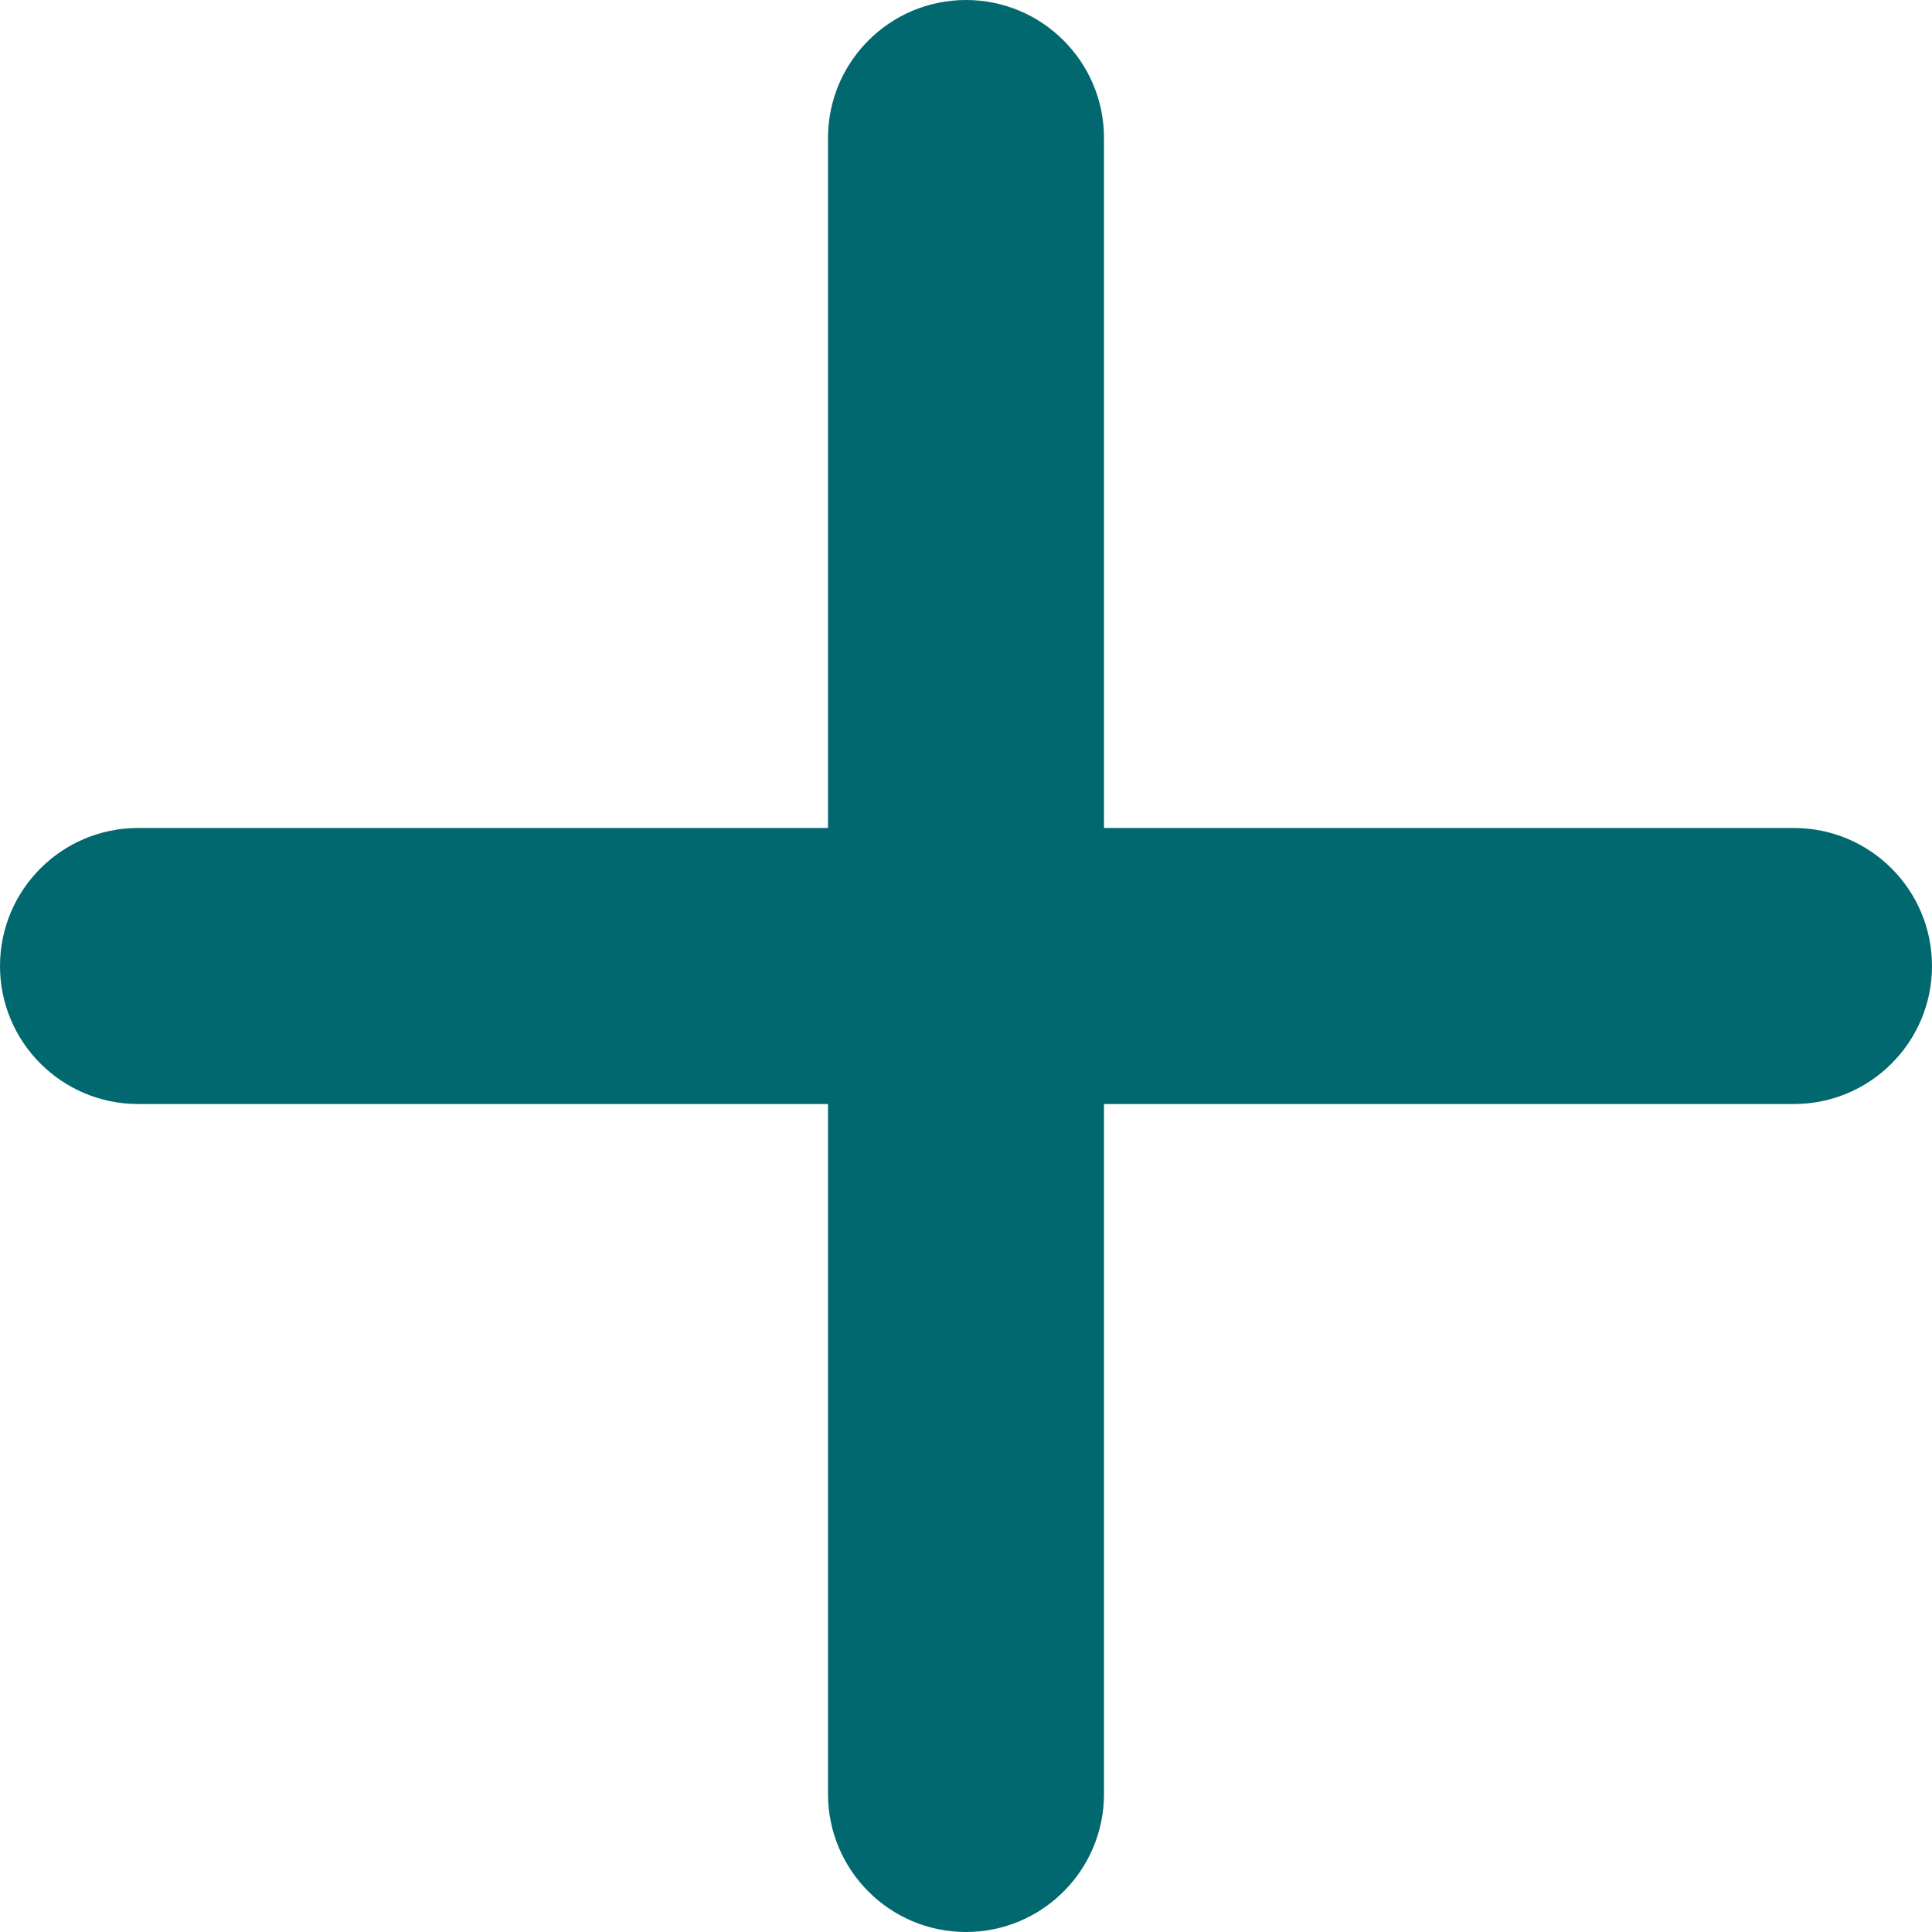
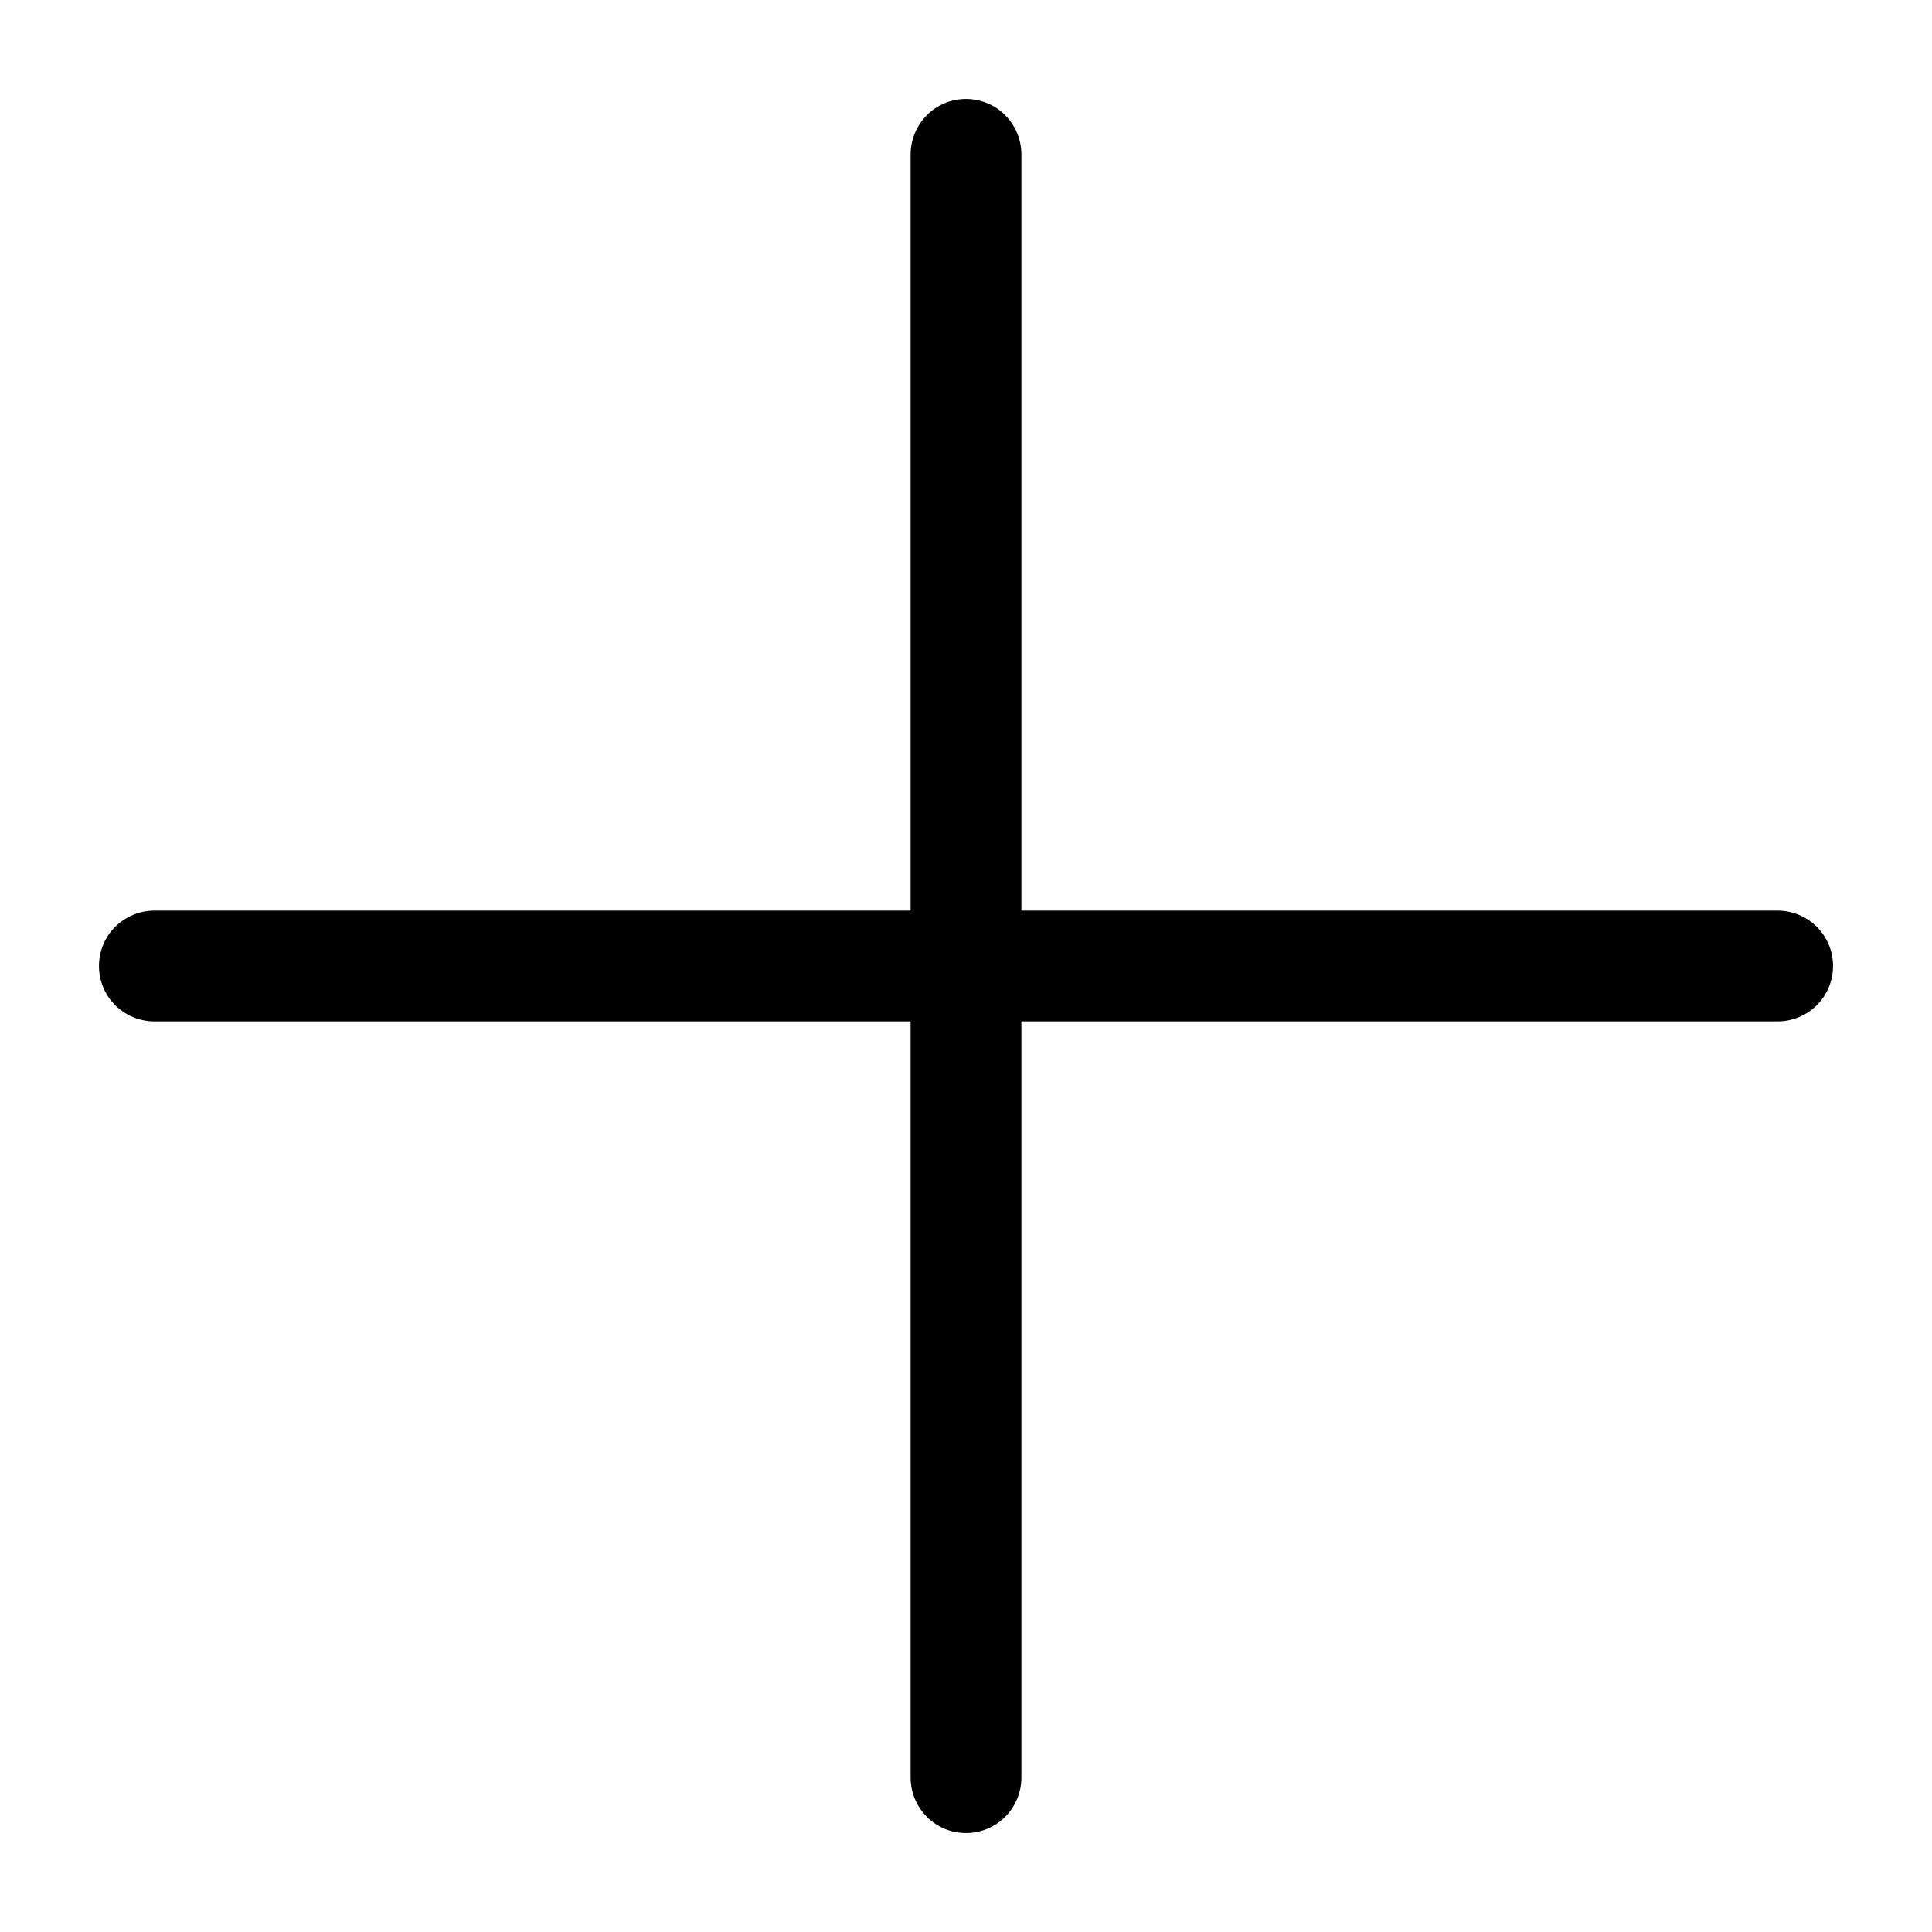
- <svg xmlns="http://www.w3.org/2000/svg" width="14" height="14" viewBox="0 0 14 14" fill="none">
-   <path d="M8.75 8H13C13.552 8 14 7.552 14 7C14 6.448 13.552 6 13 6H8.75H7H1C0.448 6 0 6.448 0 7C0 7.552 0.448 8 1 8H7H8.75Z" fill="#01686F" />
-   <path d="M8 5.25L8 1C8 0.448 7.552 -6.78525e-08 7 -4.37114e-08C6.448 -1.95703e-08 6 0.448 6 1L6 5.25L6 7L6 13C6 13.552 6.448 14 7 14C7.552 14 8 13.552 8 13L8 7L8 5.25Z" fill="#01686F" />
+ <svg xmlns="http://www.w3.org/2000/svg" width="18" height="18" viewBox="0 0 18 18" fill="none">
+   <path d="M17.078 9C17.078 9.137 17.024 9.268 16.927 9.365C16.83 9.461 16.699 9.516 16.562 9.516H9.516V16.562C9.516 16.699 9.461 16.83 9.365 16.927C9.268 17.024 9.137 17.078 9 17.078C8.863 17.078 8.732 17.024 8.635 16.927C8.539 16.83 8.484 16.699 8.484 16.562V9.516H1.438C1.301 9.516 1.17 9.461 1.073 9.365C0.976 9.268 0.922 9.137 0.922 9C0.922 8.863 0.976 8.732 1.073 8.635C1.17 8.539 1.301 8.484 1.438 8.484H8.484V1.438C8.484 1.301 8.539 1.17 8.635 1.073C8.732 0.976 8.863 0.922 9 0.922C9.137 0.922 9.268 0.976 9.365 1.073C9.461 1.17 9.516 1.301 9.516 1.438V8.484H16.562C16.699 8.484 16.83 8.539 16.927 8.635C17.024 8.732 17.078 8.863 17.078 9Z" fill="black" />
</svg>
